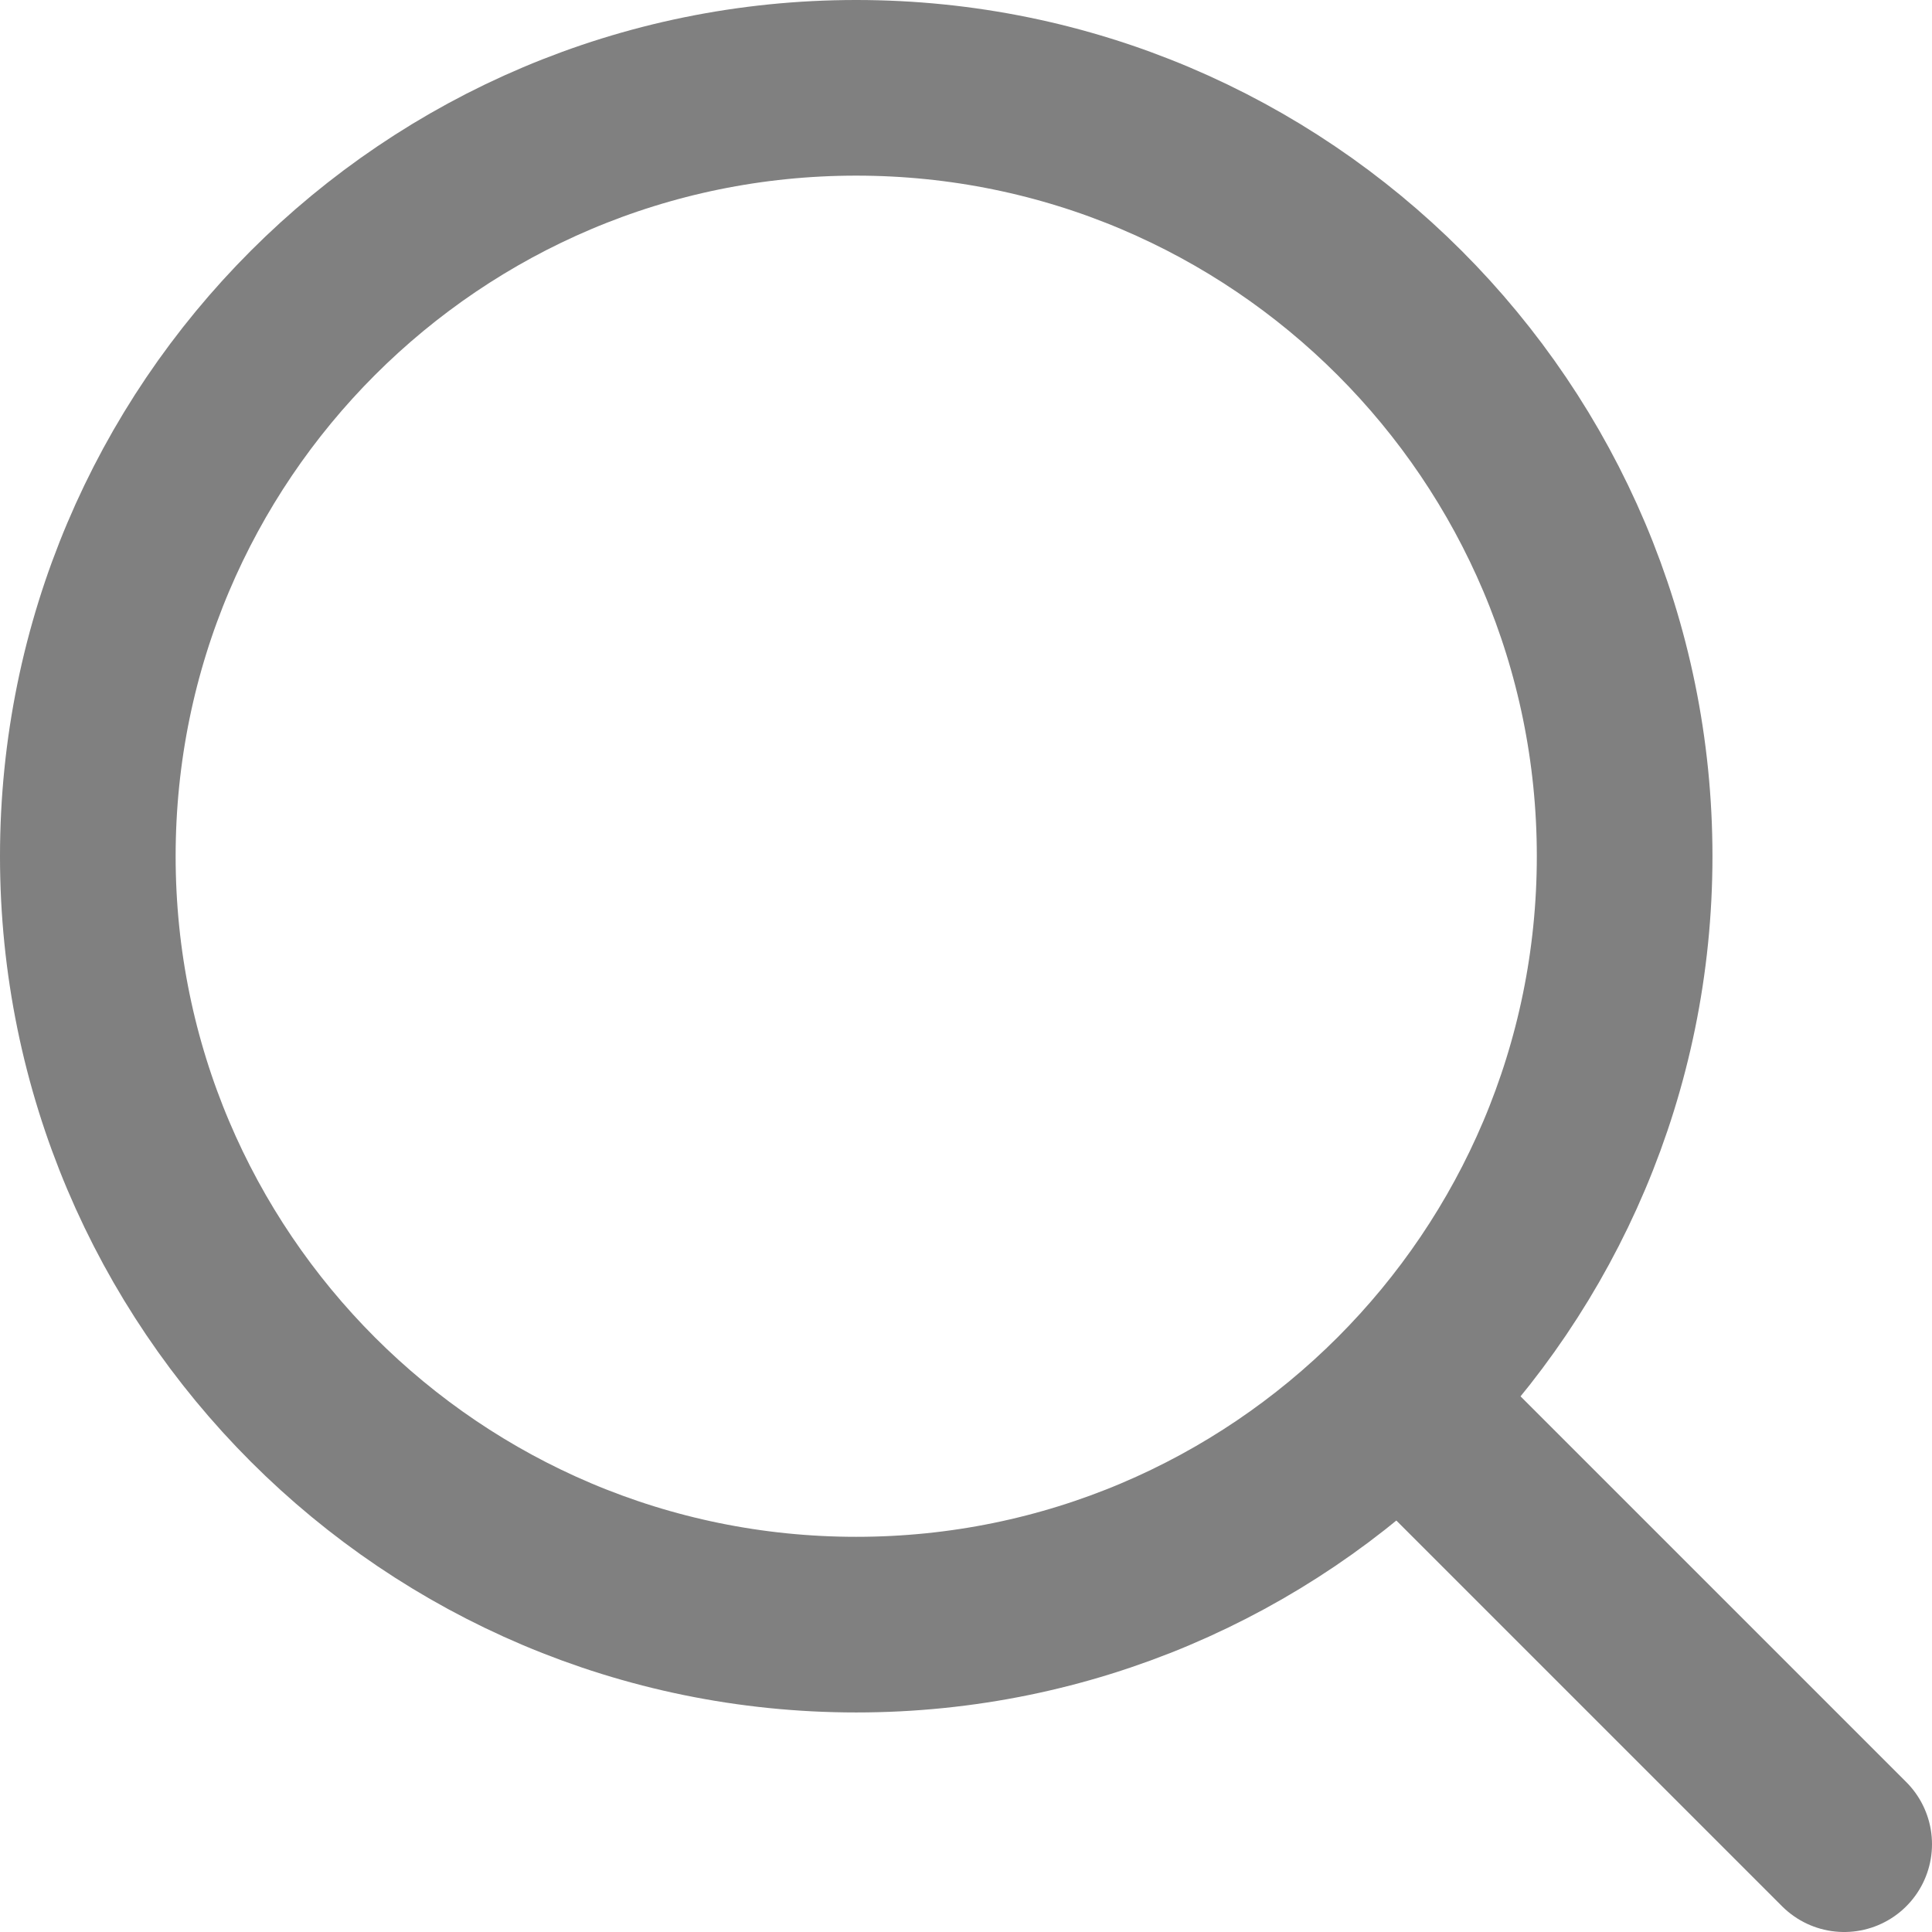
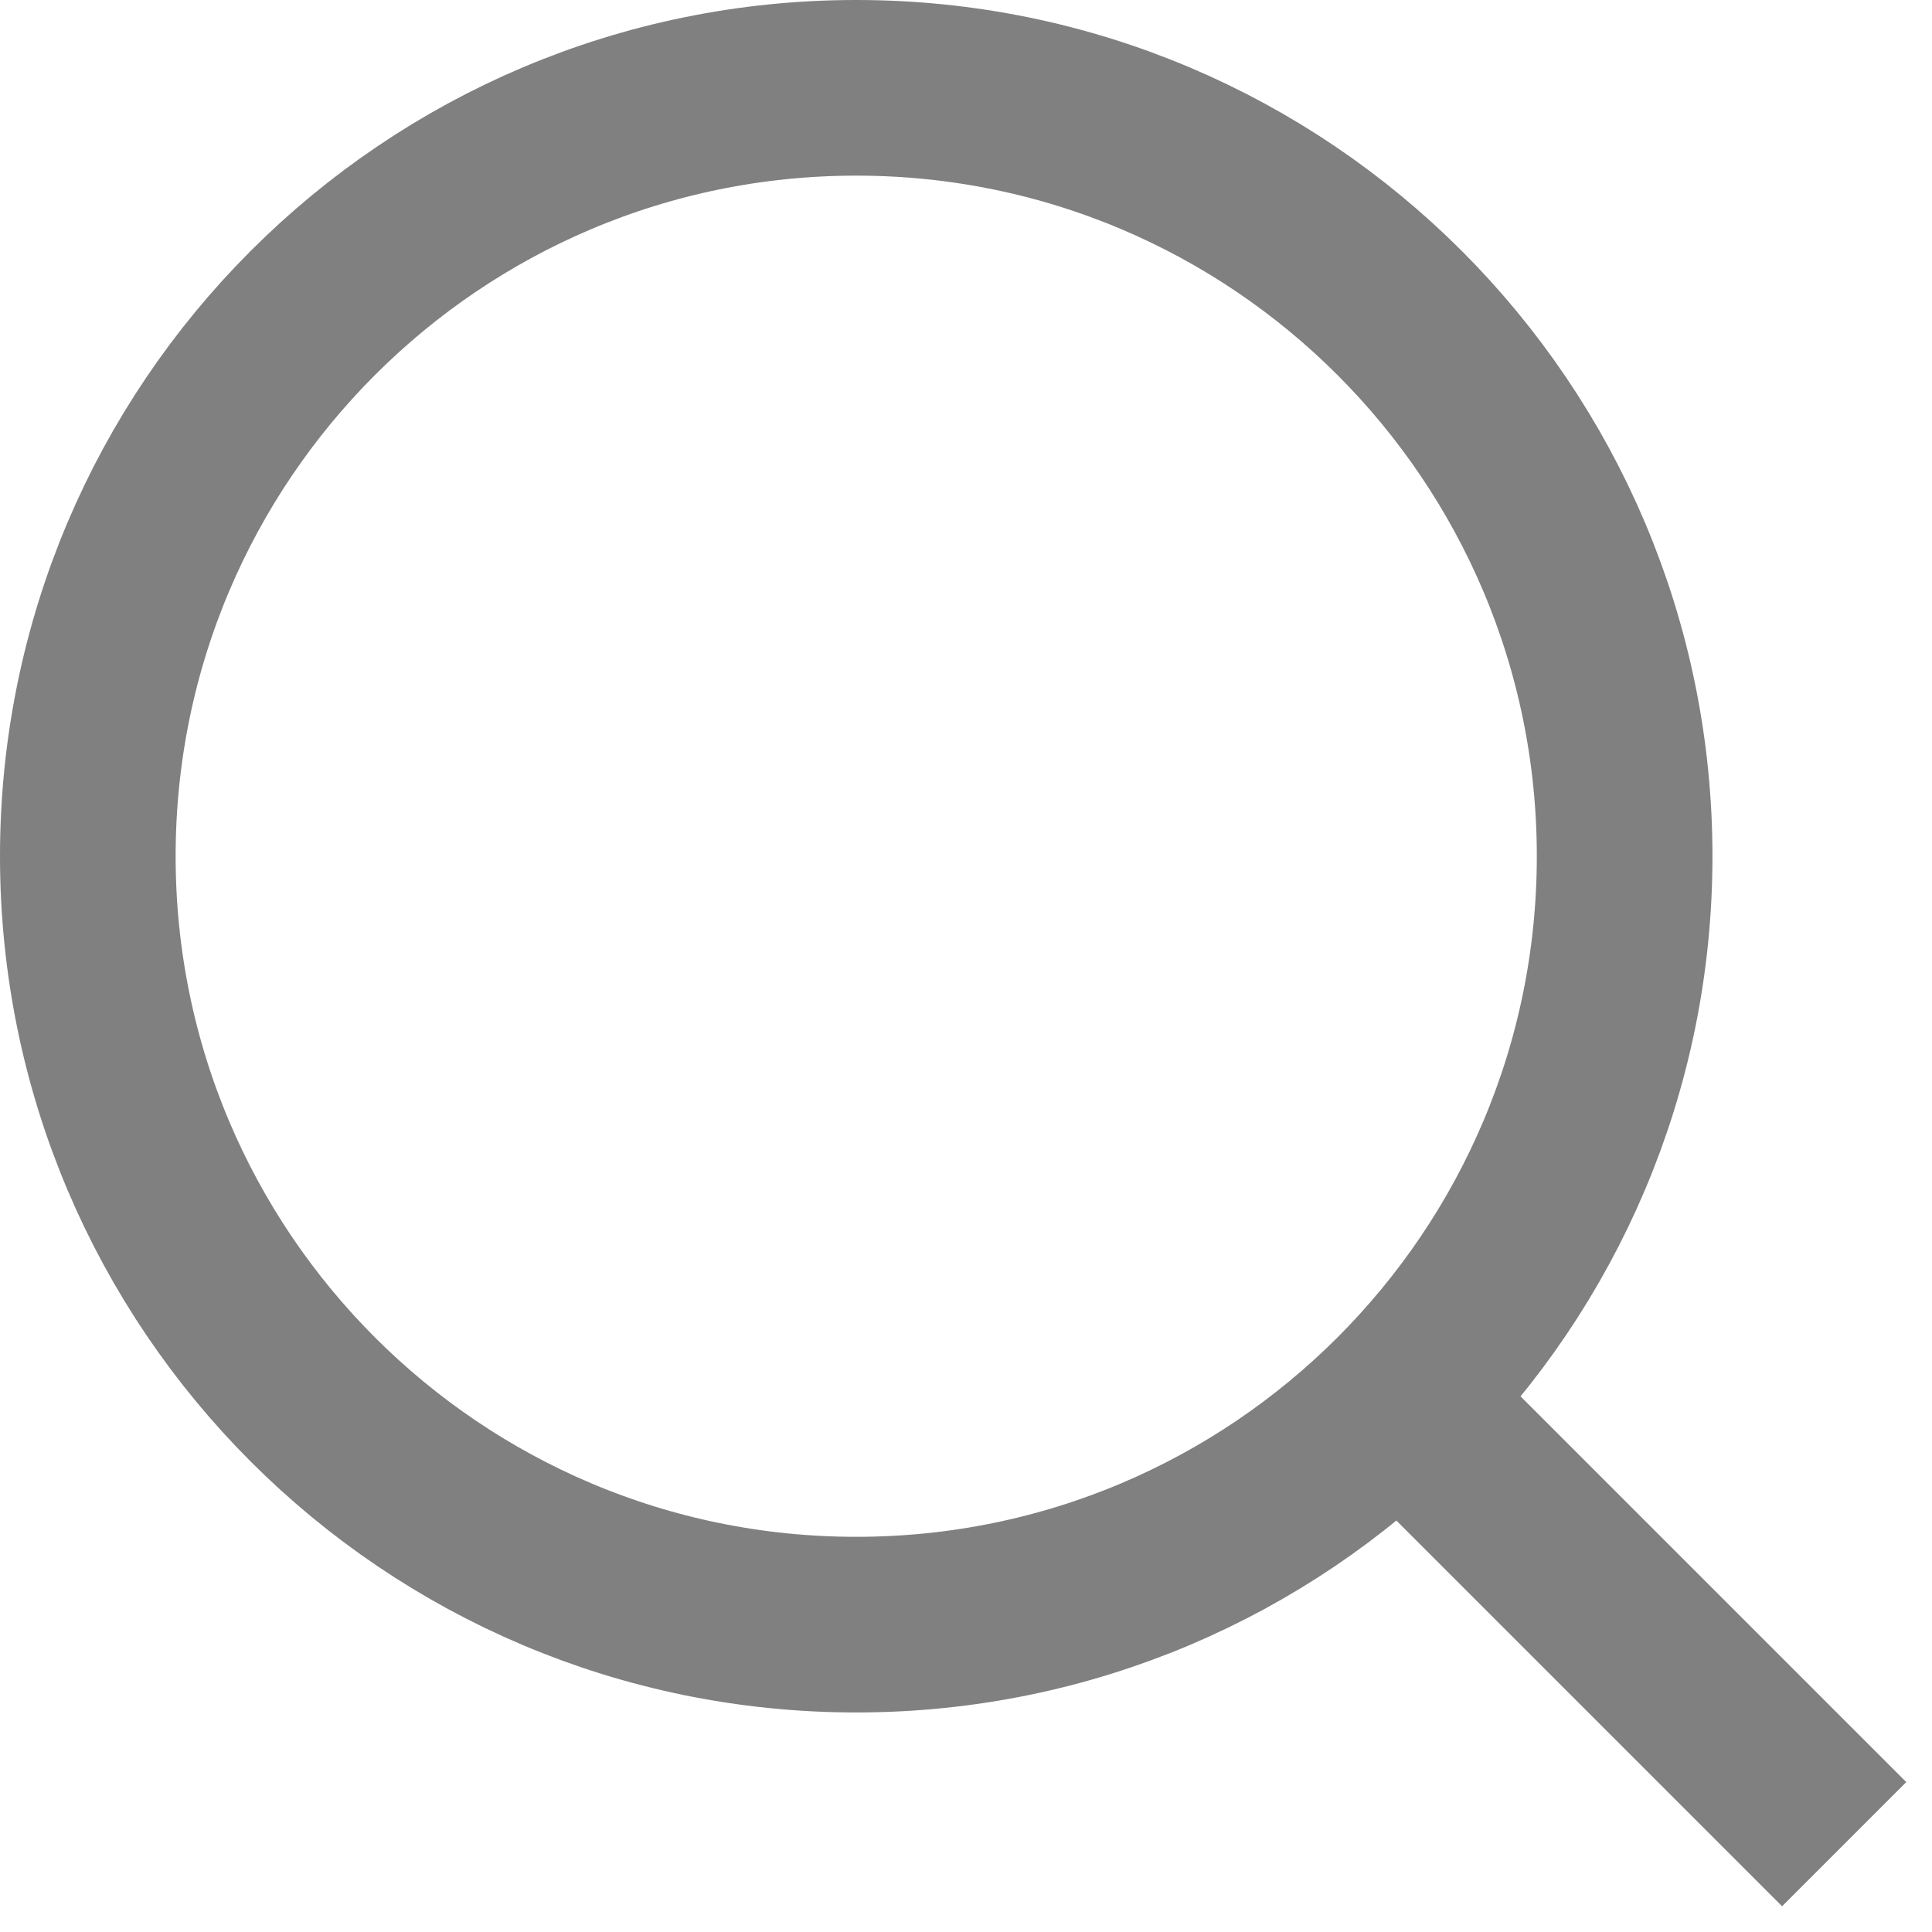
<svg xmlns="http://www.w3.org/2000/svg" width="22" height="22" viewBox="0 0 22 22" fill="none">
-   <path d="M16 16L21 21M18.5 9.75C18.5 14.582 14.582 18.5 9.75 18.5C4.918 18.5 1 14.582 1 9.75C1 4.918 4.918 1 9.75 1C14.582 1 18.5 4.918 18.5 9.75Z" stroke="#808080" stroke-width="2" stroke-linecap="round" strokeLinejoin="round" />
+   <path d="M16 16L21 21M18.5 9.75C18.5 14.582 14.582 18.5 9.75 18.5C4.918 18.5 1 14.582 1 9.75C1 4.918 4.918 1 9.75 1C14.582 1 18.5 4.918 18.5 9.75Z" stroke="#808080" stroke-width="2" strokeLinecap="round" strokeLinejoin="round" />
</svg>
